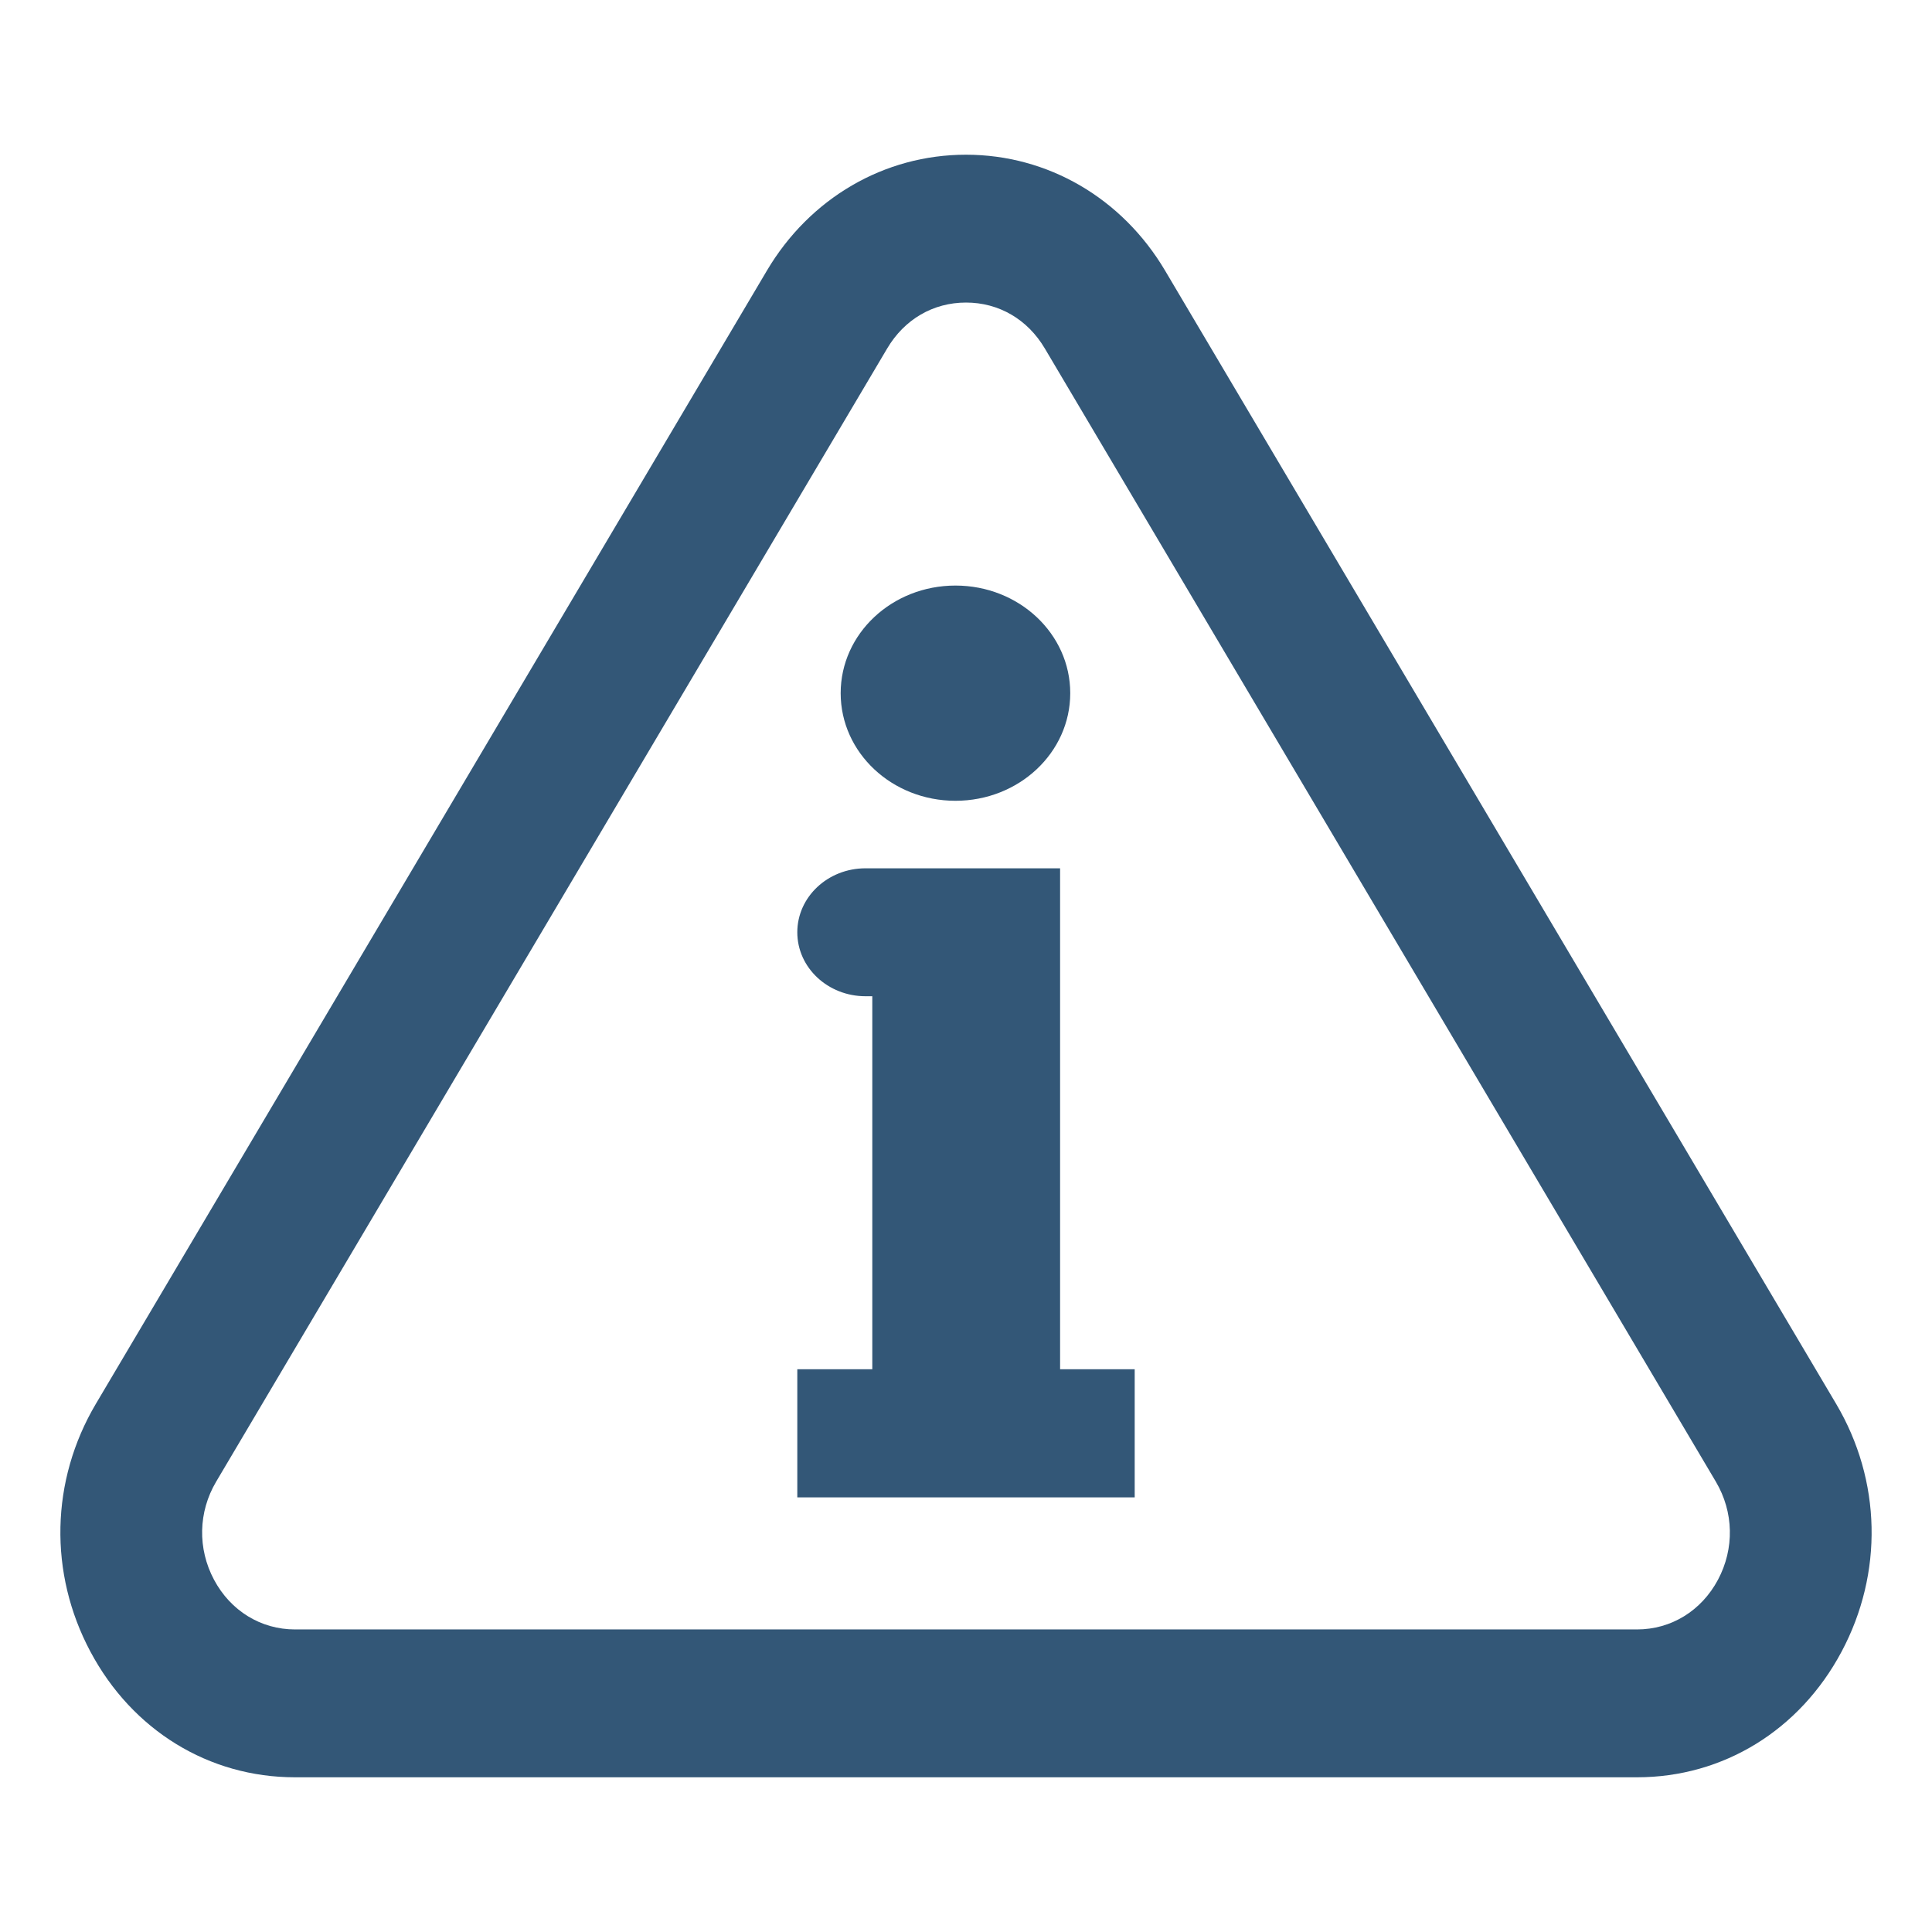
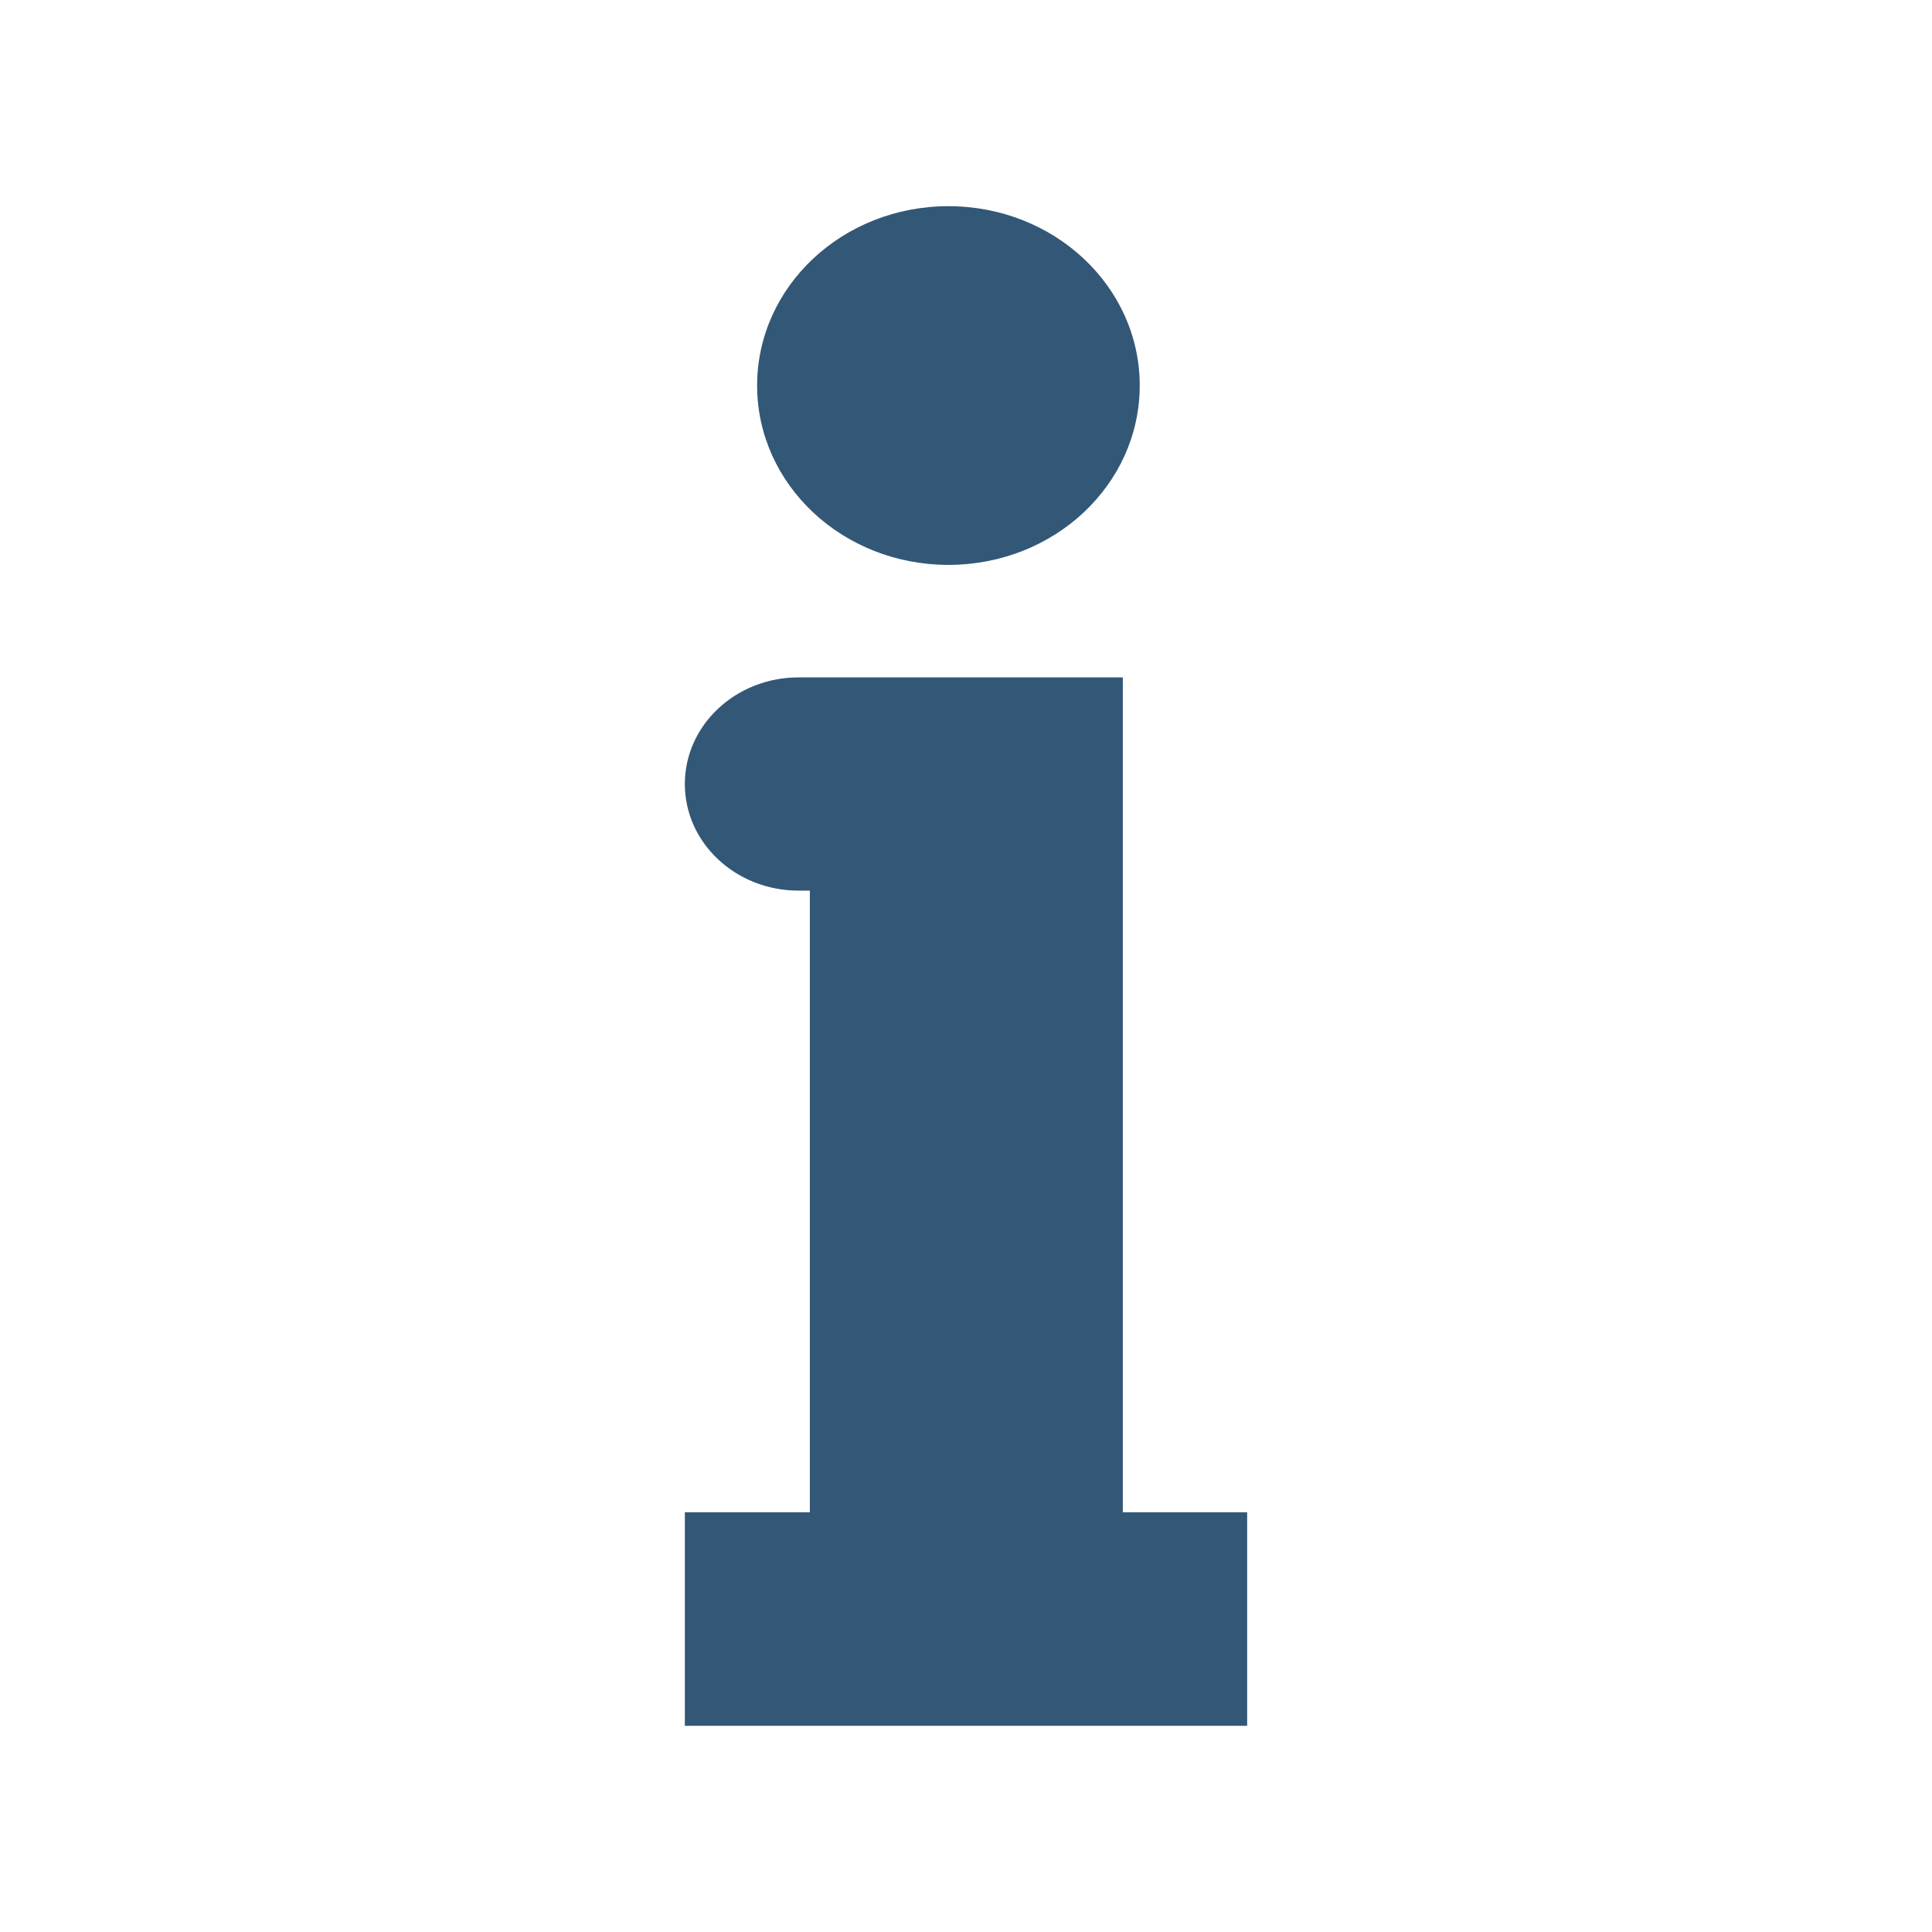
<svg xmlns="http://www.w3.org/2000/svg" version="1.1" id="Capa_1" x="0px" y="0px" viewBox="0 0 511.999 511.999" style="enable-background:new 0 0 511.999 511.999;" xml:space="preserve" width="512px" height="512px">
  <defs id="defs47" />
-   <g style="stroke-width:1.043" id="g10" transform="matrix(0.9375011,0,0,0.9797134,15.9996,5.193354)">
-     <g style="stroke-width:1.043" id="g8">
-       <path style="fill:#335777;stroke-width:1.043" id="path2" d="M 501.977,374.454 312.301,67.937 C 300.153,48.281 279.105,36.548 255.999,36.548 c -23.106,0 -44.153,11.734 -56.302,31.389 l 0.006,-0.009 -189.686,306.535 c -12.8,20.708 -13.364,45.766 -1.51,67.03 11.854,21.264 33.466,33.958 57.811,33.958 h 379.364 c 24.345,0 45.956,-12.694 57.81,-33.958 11.855,-21.264 11.291,-46.322 -1.515,-67.039 z m -33.414,47.565 c -4.693,8.416 -13.246,13.44 -22.882,13.44 H 66.318 c -9.636,0 -18.19,-5.024 -22.882,-13.44 -4.692,-8.416 -4.469,-18.335 0.592,-26.521 L 233.71,88.973 233.716,88.964 C 238.596,81.068 246.718,76.54 256,76.54 c 9.282,0 17.404,4.528 22.29,12.432 l 189.675,306.517 c 5.067,8.195 5.291,18.114 0.598,26.53 z" />
-     </g>
-   </g>
  <g id="g14" />
  <g id="g16" />
  <g id="g18" />
  <g id="g20" />
  <g id="g22" />
  <g id="g24" />
  <g id="g26" />
  <g id="g28" />
  <g id="g30" />
  <g id="g32" />
  <g id="g34" />
  <g id="g36" />
  <g id="g38" />
  <g id="g40" />
  <g id="g42" />
-   <g id="g6" transform="matrix(0.5272005,0,0,0.4942505,127.1253,155.18)" style="stroke-width:1.986">
-     <g id="g4" style="stroke-width:1.986">
-       <path d="m 239.15,0 c 31.9,0 57.7,25.8 57.7,57.7 0,31.9 -25.8,57.7 -57.7,57.7 -31.9,0 -57.7,-25.8 -57.7,-57.7 0,-31.9 25.8,-57.7 57.7,-57.7 z m 52.5,151.6 h -1.5 -92.8 -3.4 c -19,0 -34.3,15.4 -34.3,34.3 v 0 c 0,19 15.4,34.3 34.3,34.3 h 3.4 v 200 h -37.7 v 68.7 h 169.6 v -68.7 h -37.5 V 151.6 Z" id="path2-2" style="fill:#335777;stroke-width:1.986" />
+   <g id="g6" transform="matrix(0.8786315,0,0,0.8237171,41.21802,54.64186)" style="stroke-width:1.192">
+     <g id="g4" style="stroke-width:1.192">
+       <path d="m 239.15,0 c 31.9,0 57.7,25.8 57.7,57.7 0,31.9 -25.8,57.7 -57.7,57.7 -31.9,0 -57.7,-25.8 -57.7,-57.7 0,-31.9 25.8,-57.7 57.7,-57.7 z m 52.5,151.6 h -1.5 -92.8 -3.4 c -19,0 -34.3,15.4 -34.3,34.3 v 0 c 0,19 15.4,34.3 34.3,34.3 h 3.4 v 200 h -37.7 v 68.7 h 169.6 v -68.7 h -37.5 V 151.6 Z" id="path2-2" style="fill:#335777;stroke-width:1.192" />
    </g>
  </g>
</svg>
